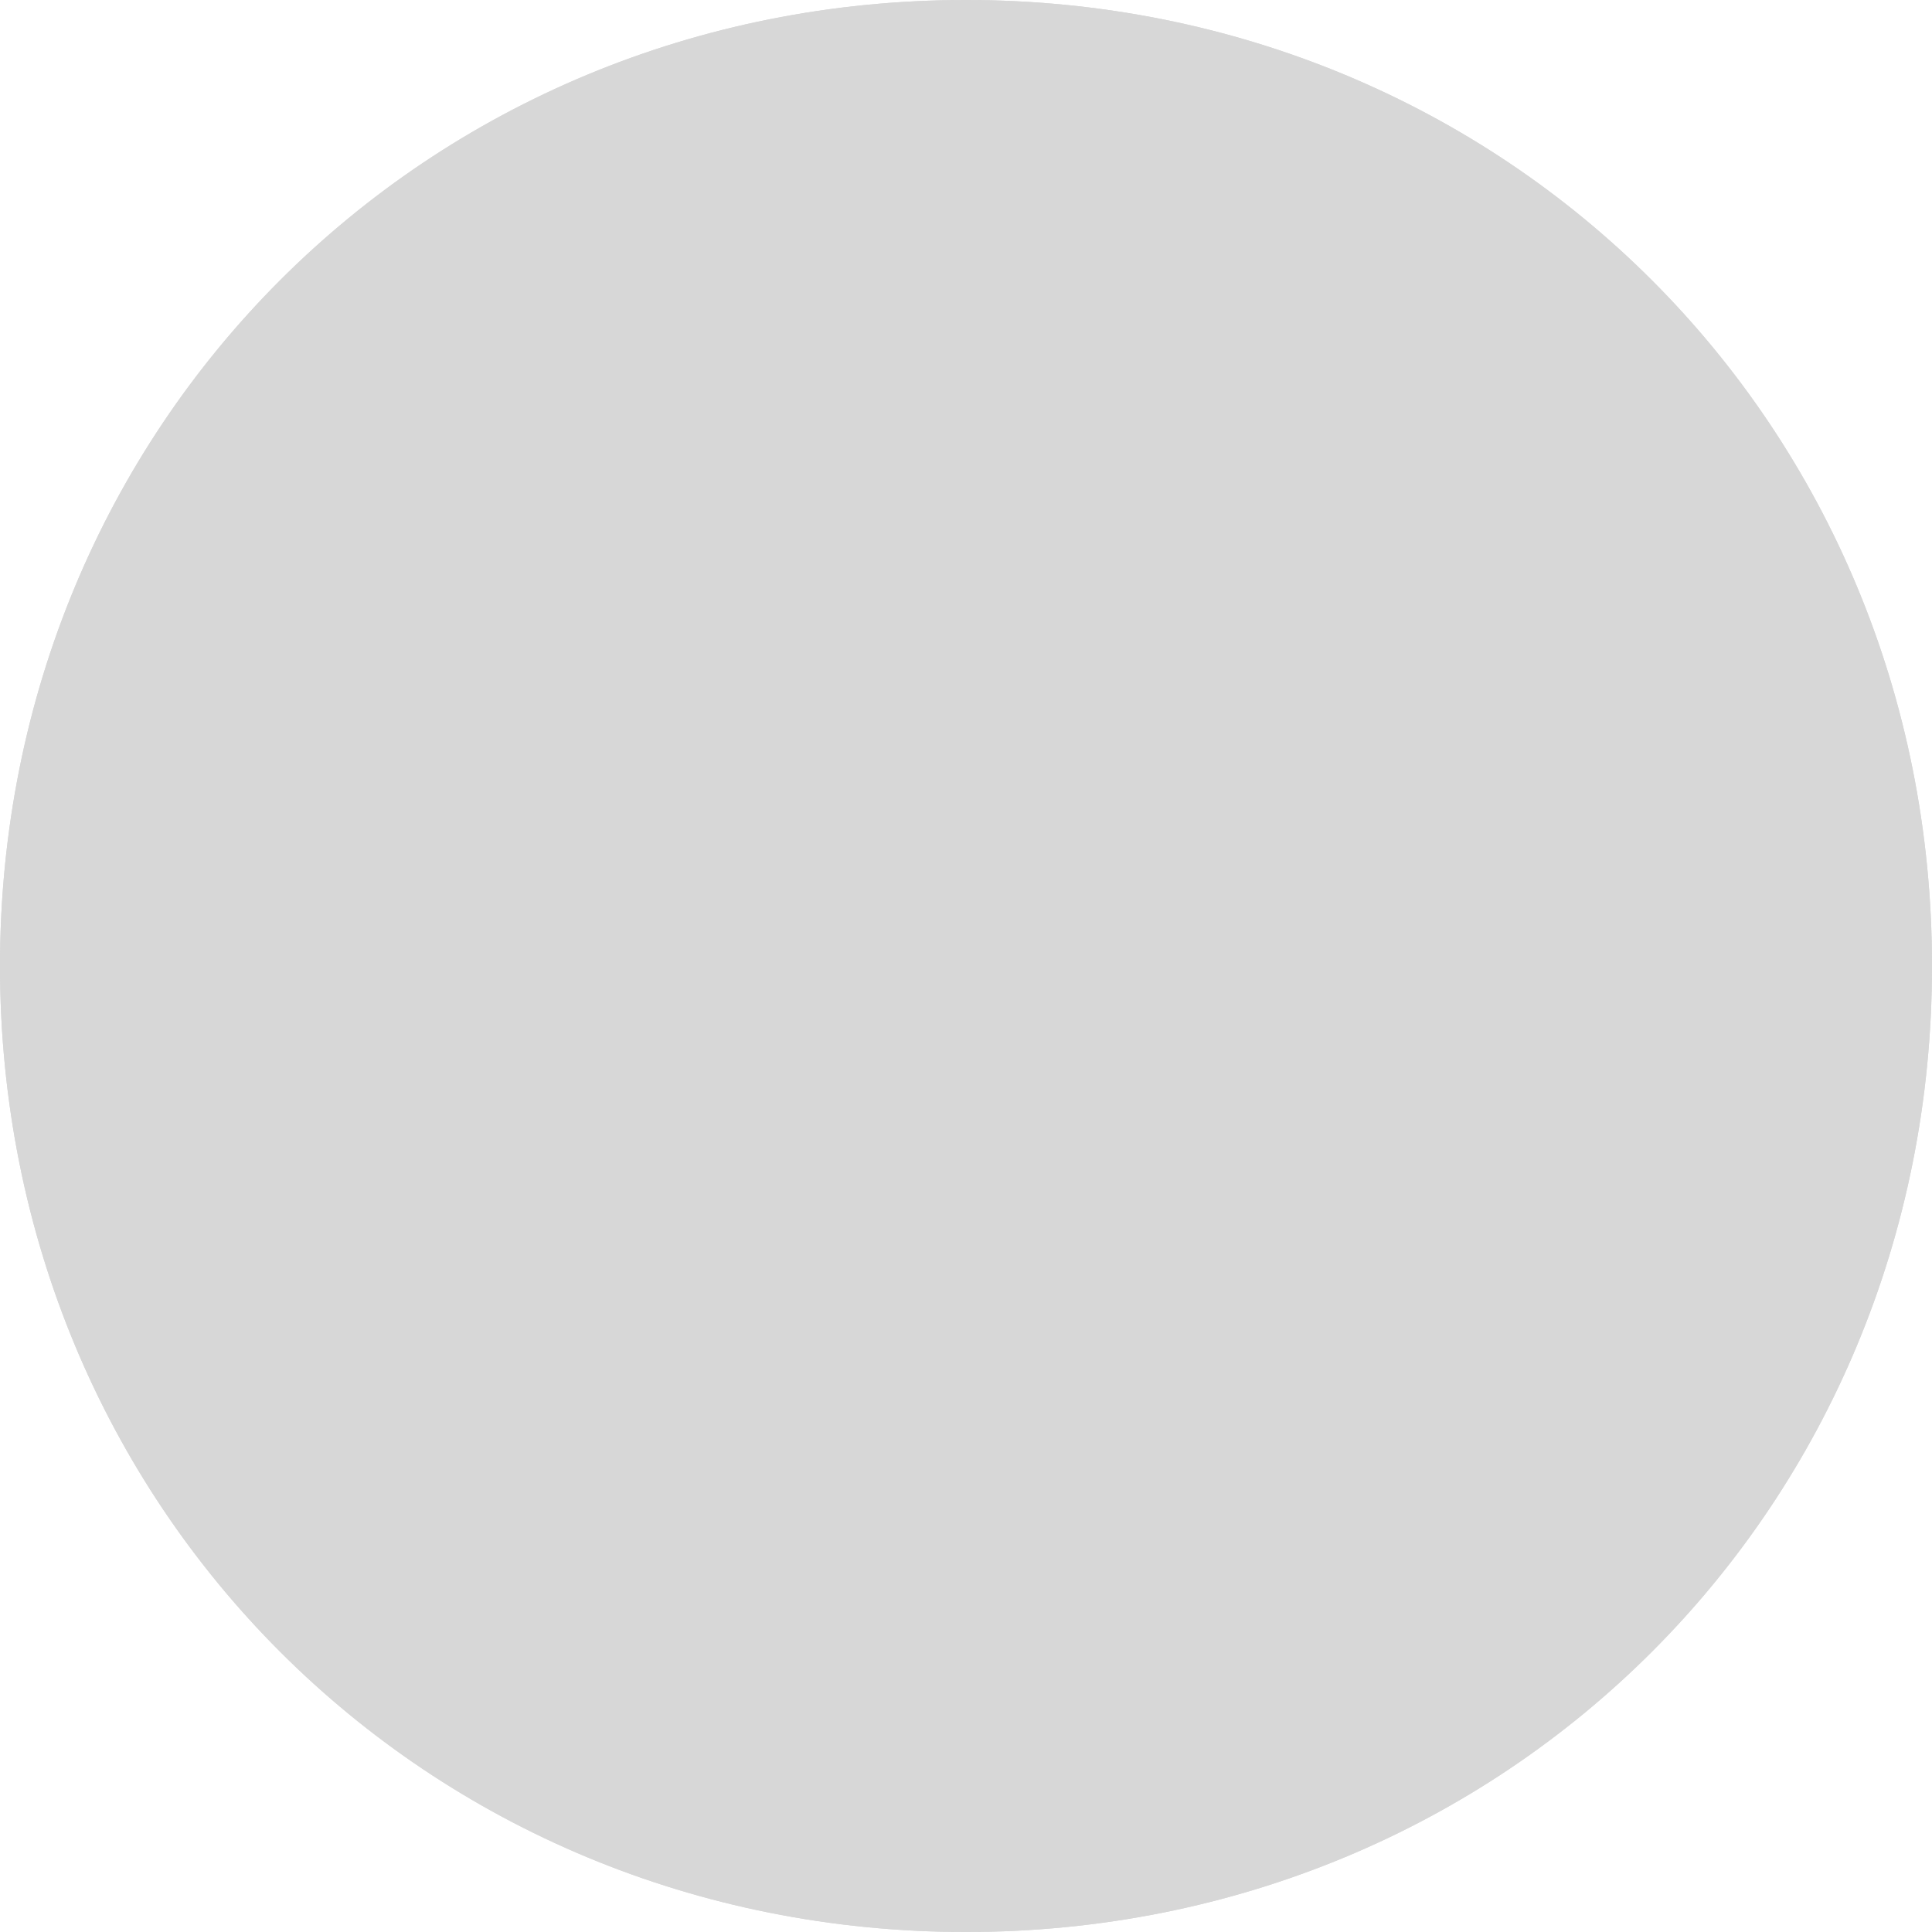
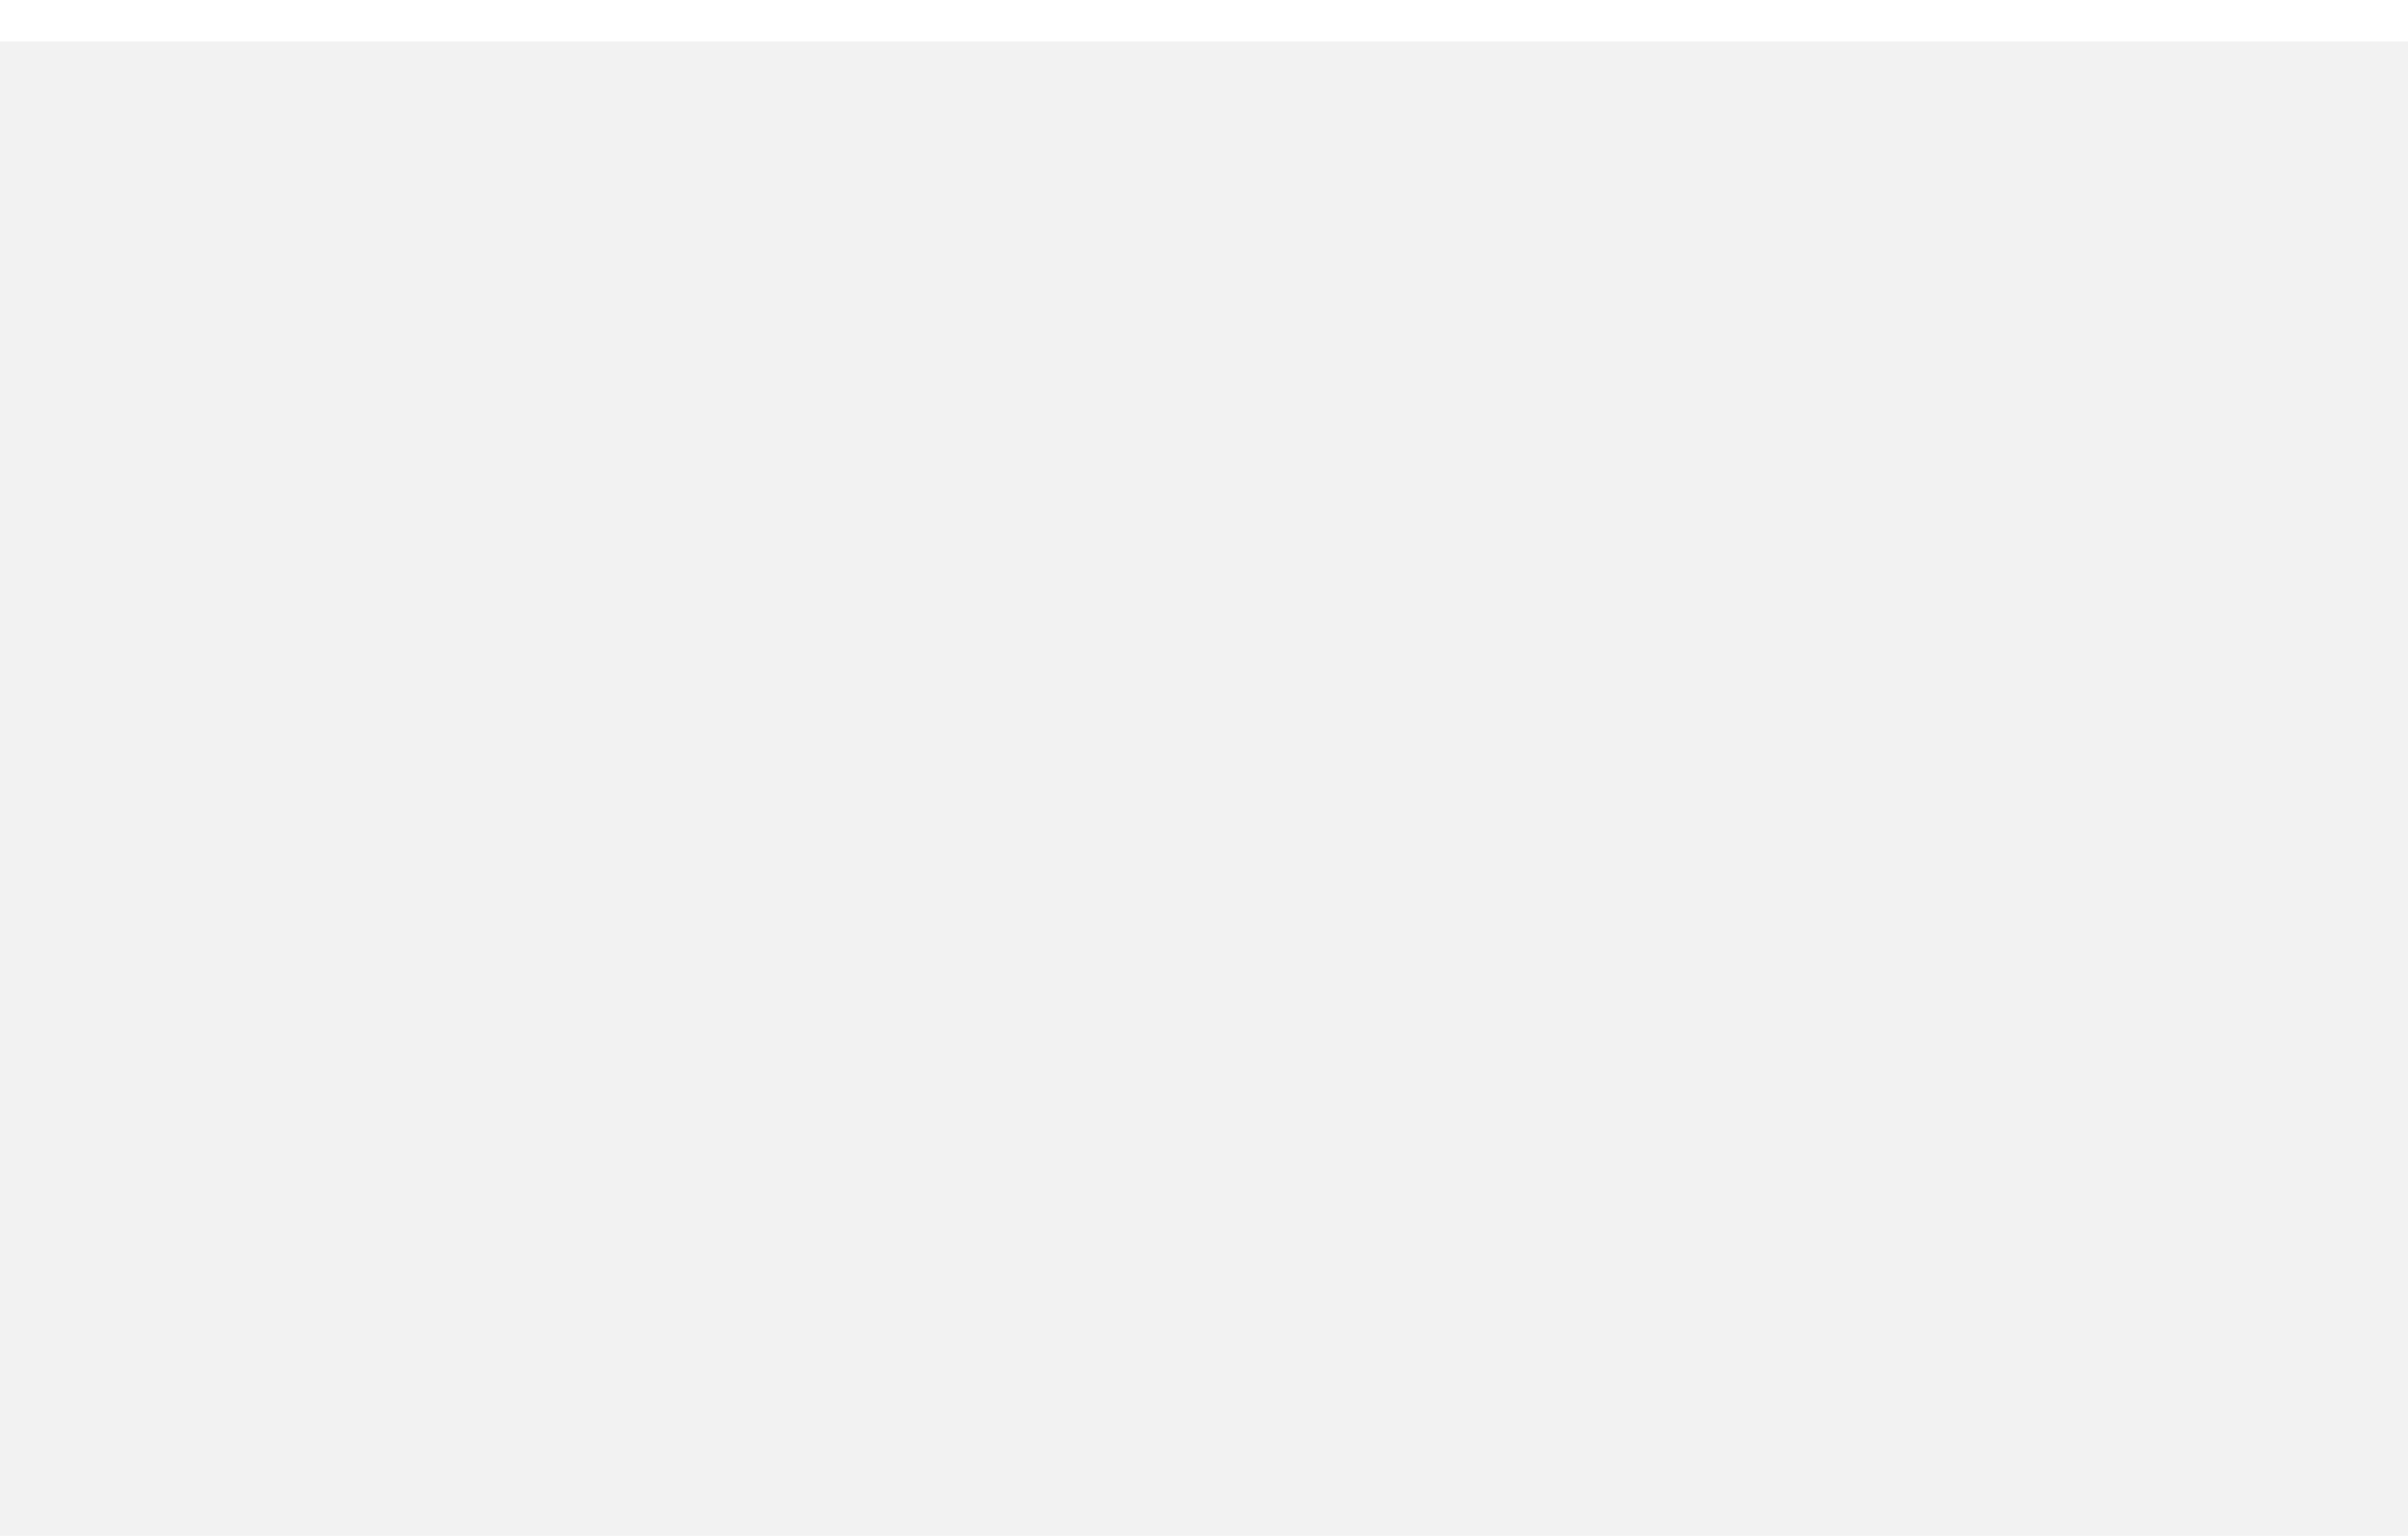
- <svg xmlns="http://www.w3.org/2000/svg" version="1.1" width="40px" height="40px">
-   <g transform="matrix(1 0 0 1 -621 -771 )">
-     <path d="M 641 771  C 652.2 771  661 779.8  661 791  C 661 802.2  652.2 811  641 811  C 629.8 811  621 802.2  621 791  C 621 779.8  629.8 771  641 771  Z " fill-rule="nonzero" fill="#d7d7d7" stroke="none" />
-     <path d="M 641 771.5  C 651.92 771.5  660.5 780.08  660.5 791  C 660.5 801.92  651.92 810.5  641 810.5  C 630.08 810.5  621.5 801.92  621.5 791  C 621.5 780.08  630.08 771.5  641 771.5  Z " stroke-width="1" stroke="#d7d7d7" fill="none" />
+ <svg xmlns="http://www.w3.org/2000/svg" version="1.1" width="58px" height="37px">
+   <g transform="matrix(1 0 0 1 -1074 -783 )">
+     <path d="M 1074 784  L 1132 784  L 1132 820  L 1074 820  L 1074 784  Z " fill-rule="nonzero" fill="#f2f2f2" stroke="none" />
  </g>
</svg>
